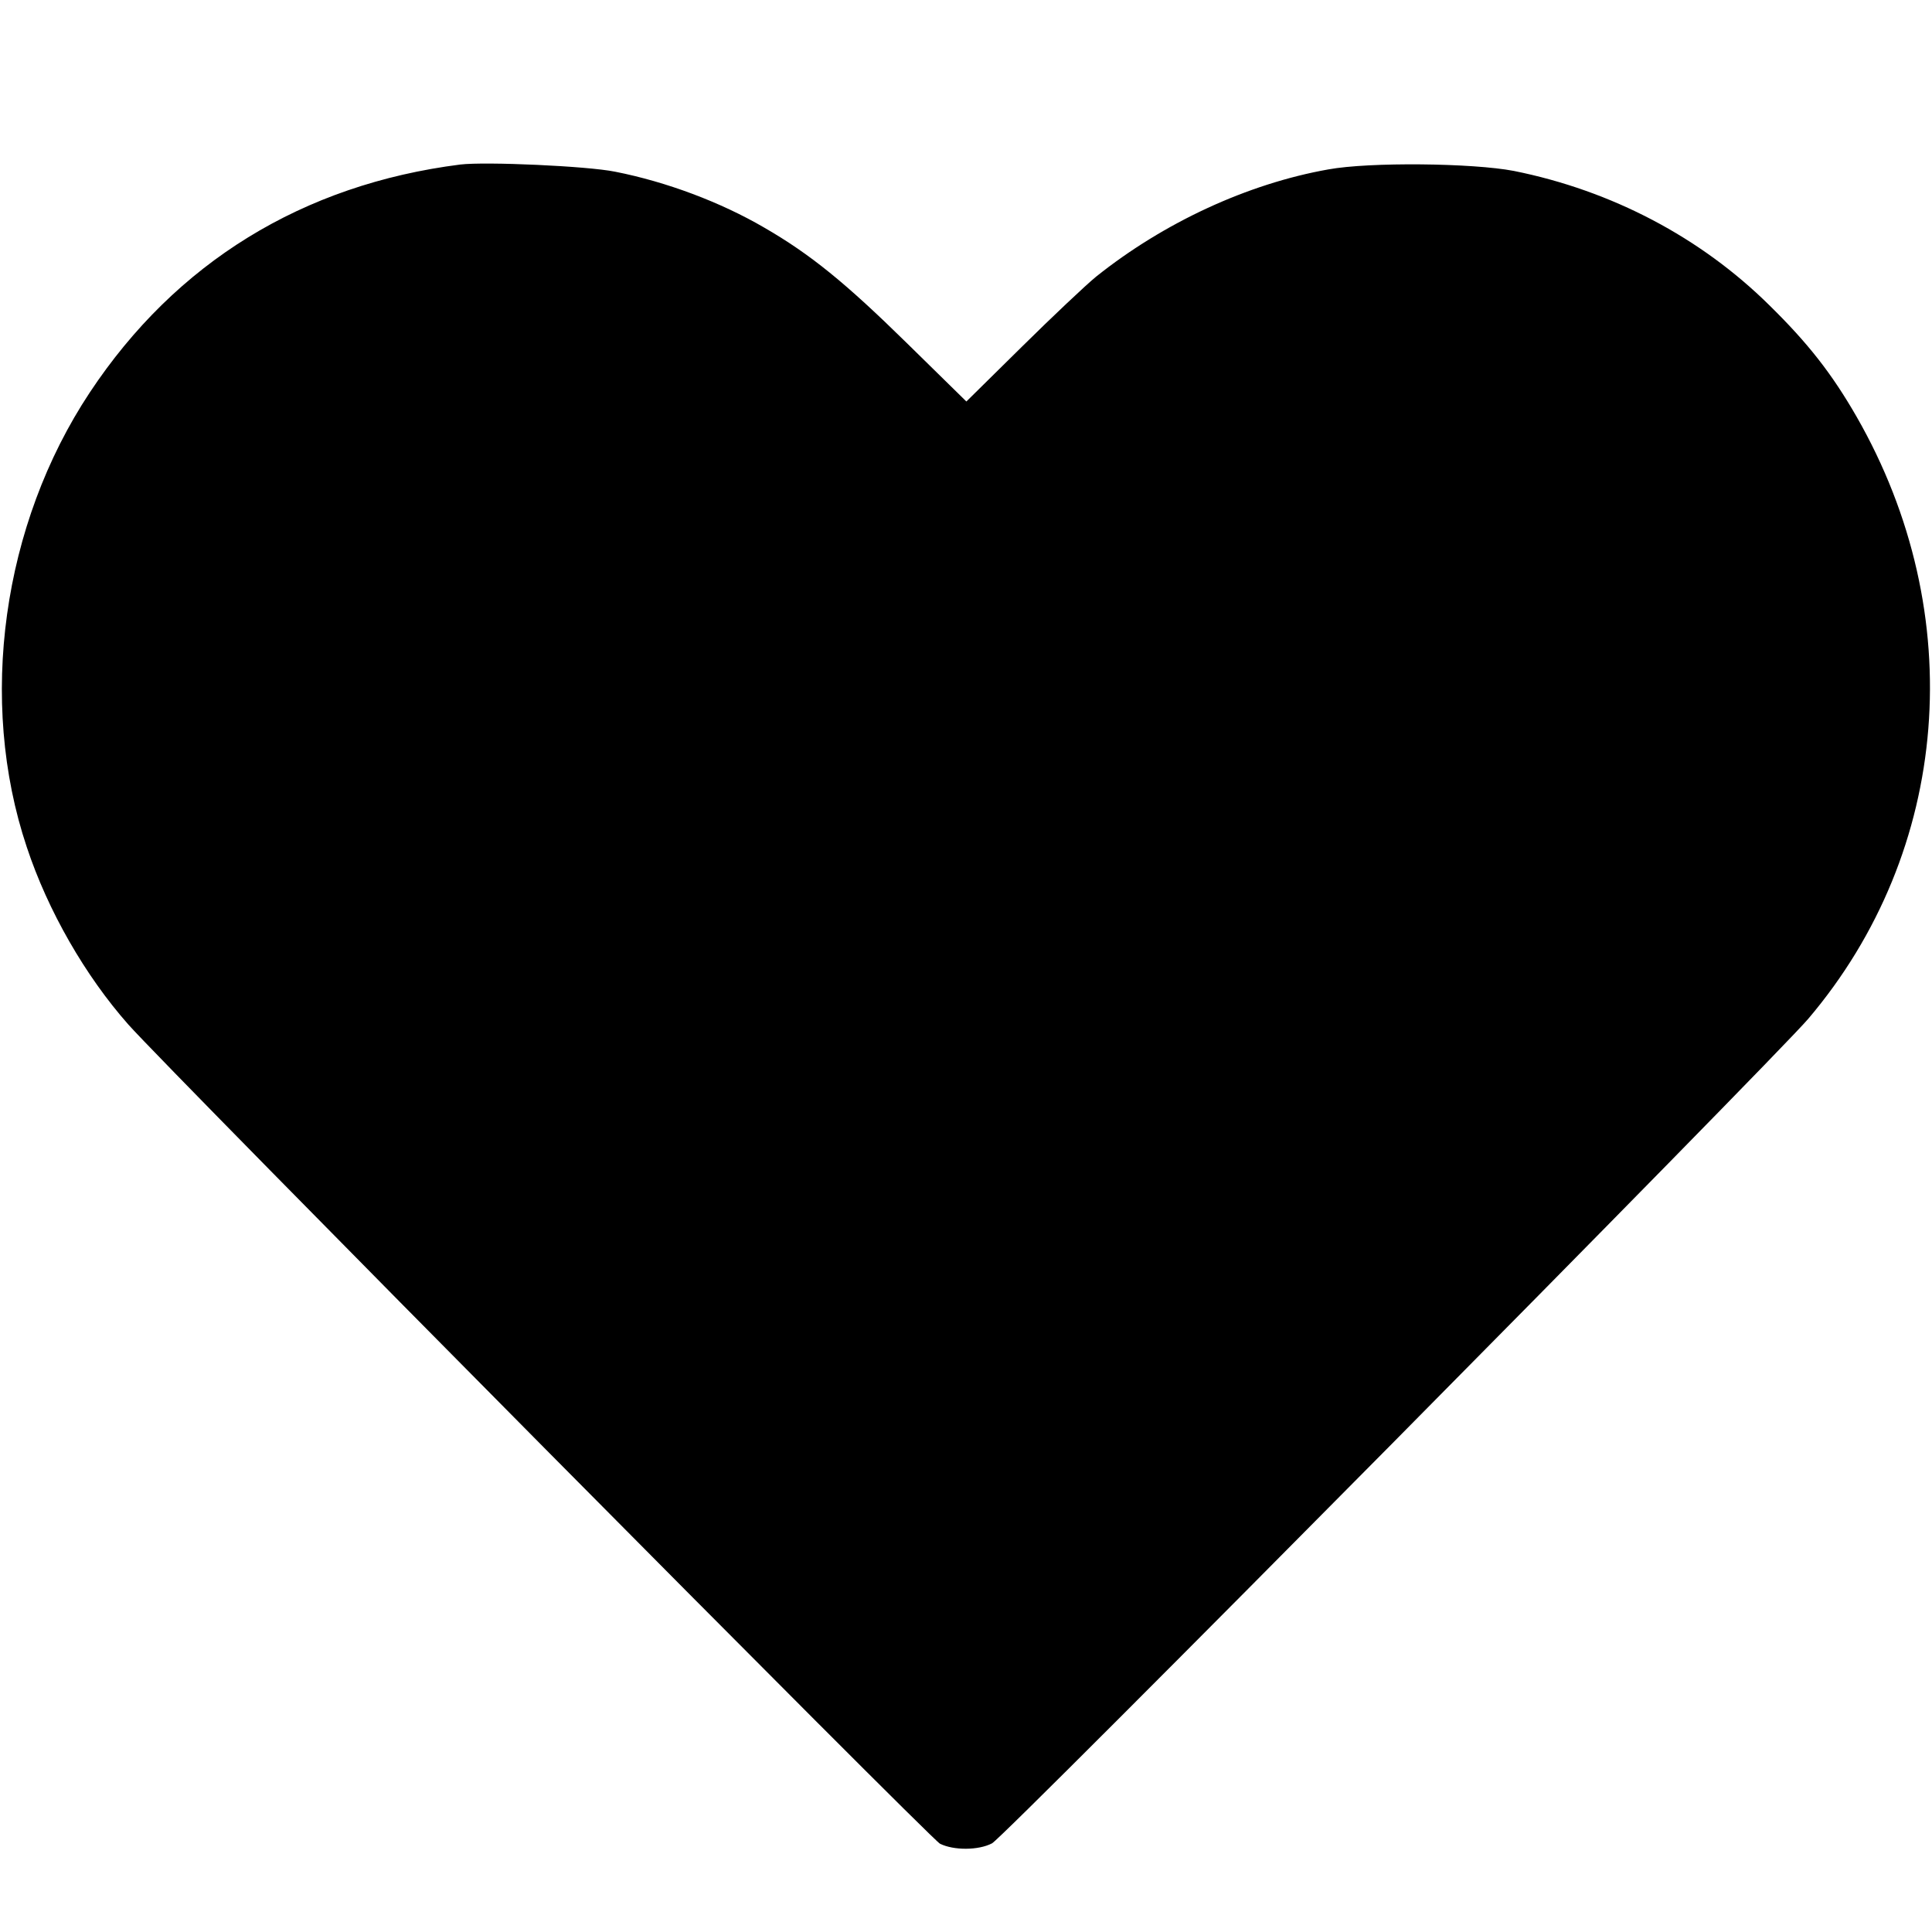
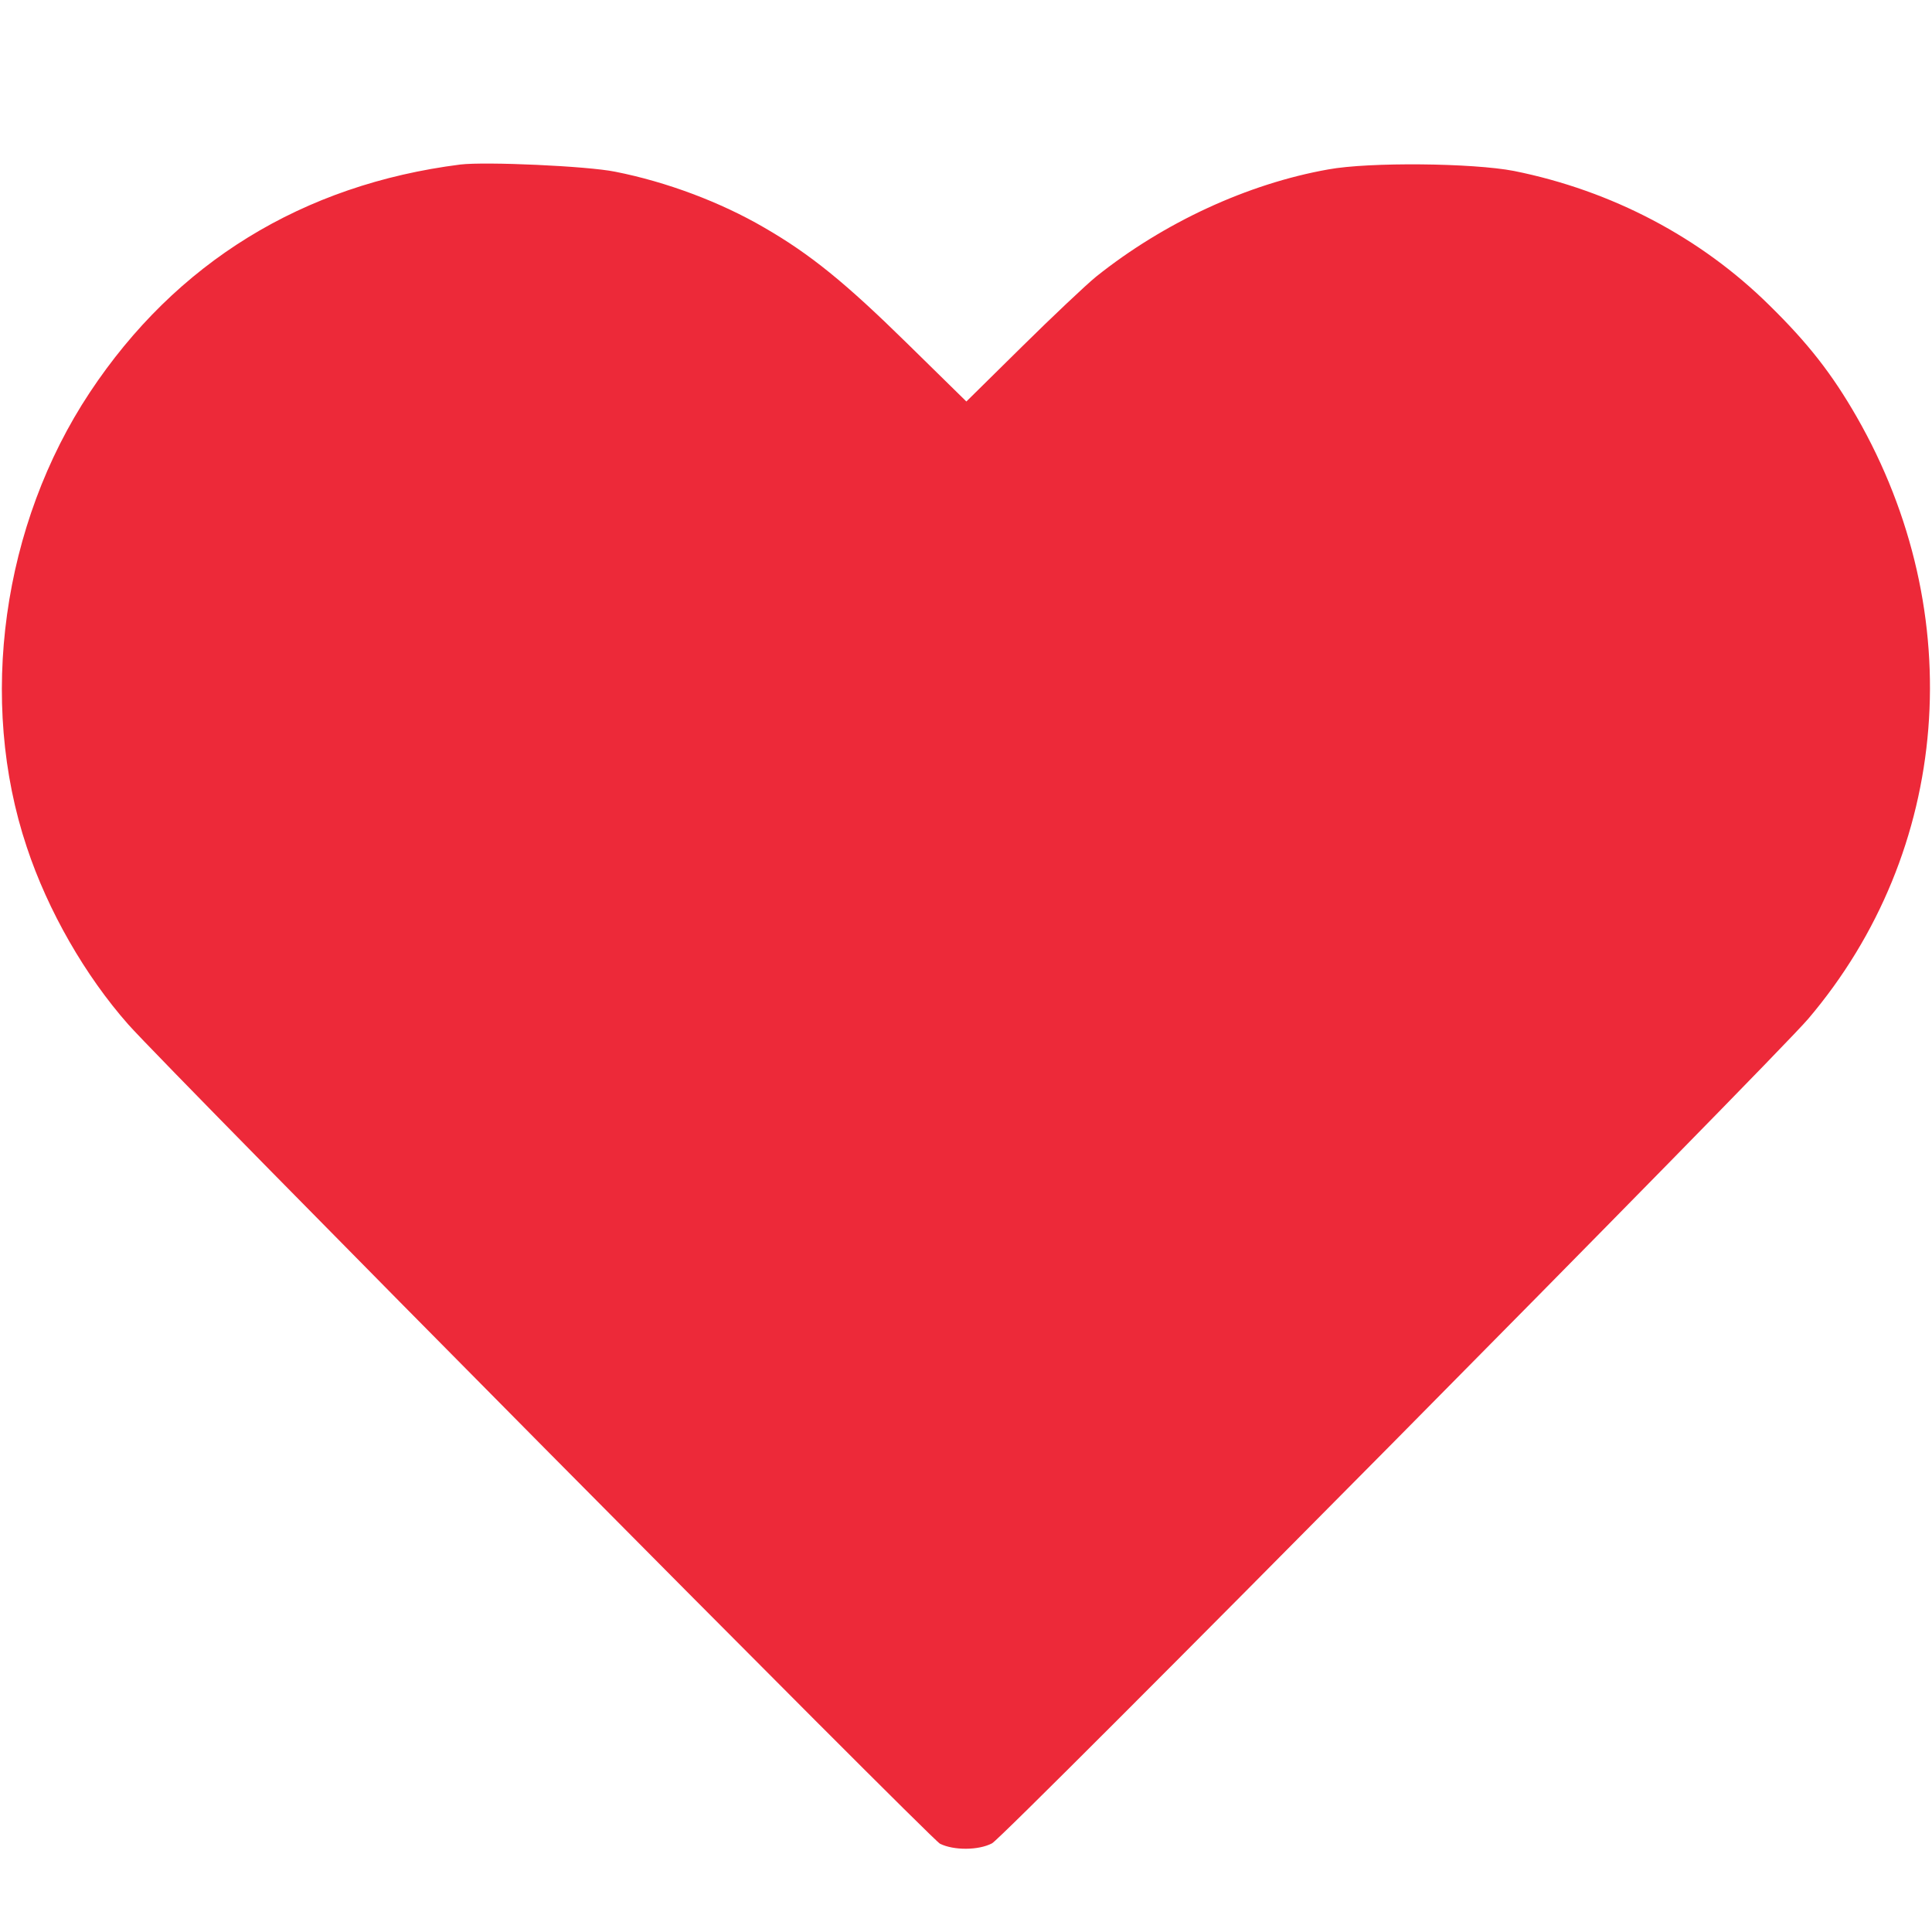
<svg xmlns="http://www.w3.org/2000/svg" version="1.0" width="512pt" height="512pt" viewBox="0 0 512 512" preserveAspectRatio="xMidYMid meet">
-   <g transform="translate(0,512) scale(0.1,-0.1)" fill="#000000" stroke="none">
+   <g transform="translate(0,512) scale(0.1,-0.1)" fill="#ED2939" stroke="none">
    <path d="M1220 4684 c-418 -53 -754 -260 -982 -604 -232 -350 -297 -817 -167 -1205 56 -169 155 -341 269 -470 108 -122 2125 -2157 2151 -2171 36 -18 102 -18 138 1 31 15 2073 2079 2163 2185 378 445 428 1073 128 1596 -65 113 -128 194 -231 295 -182 180 -418 304 -677 356 -109 21 -383 24 -492 4 -214 -38 -436 -141 -615 -284 -27 -22 -116 -106 -197 -186 l-147 -145 -158 155 c-162 159 -255 235 -378 306 -115 67 -258 121 -395 148 -74 15 -343 27 -410 19z" />
  </g>
</svg>
